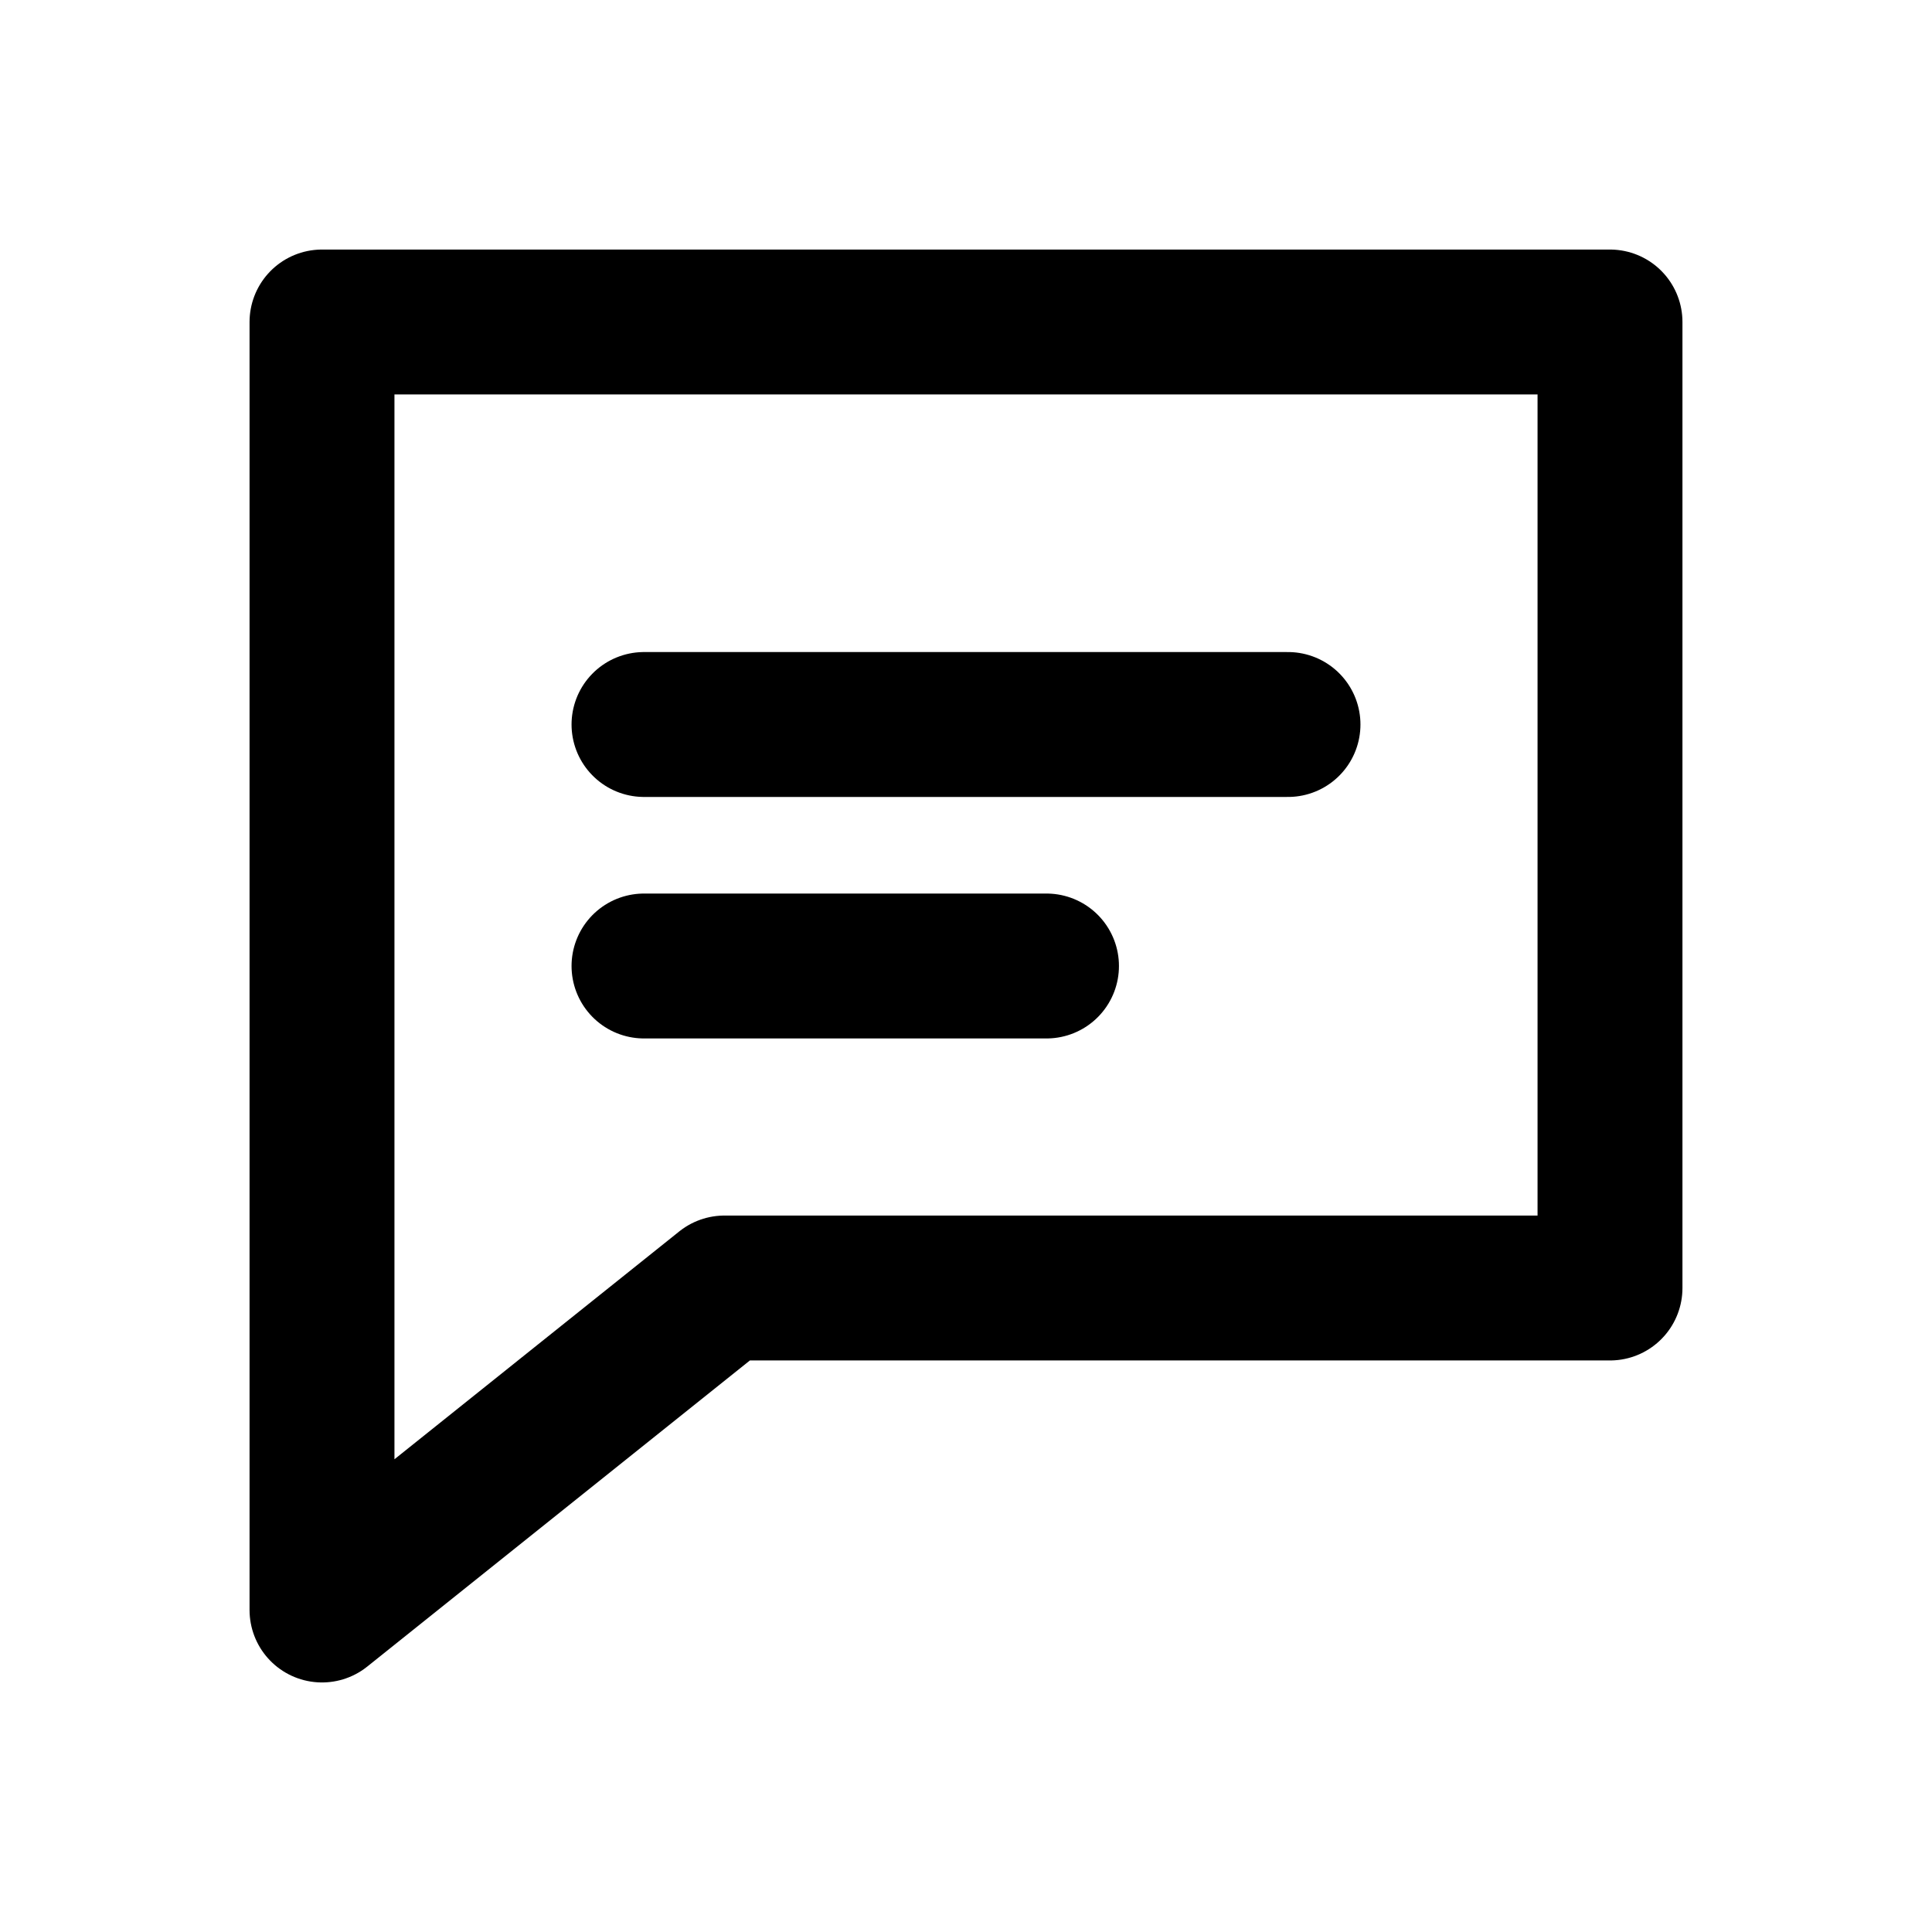
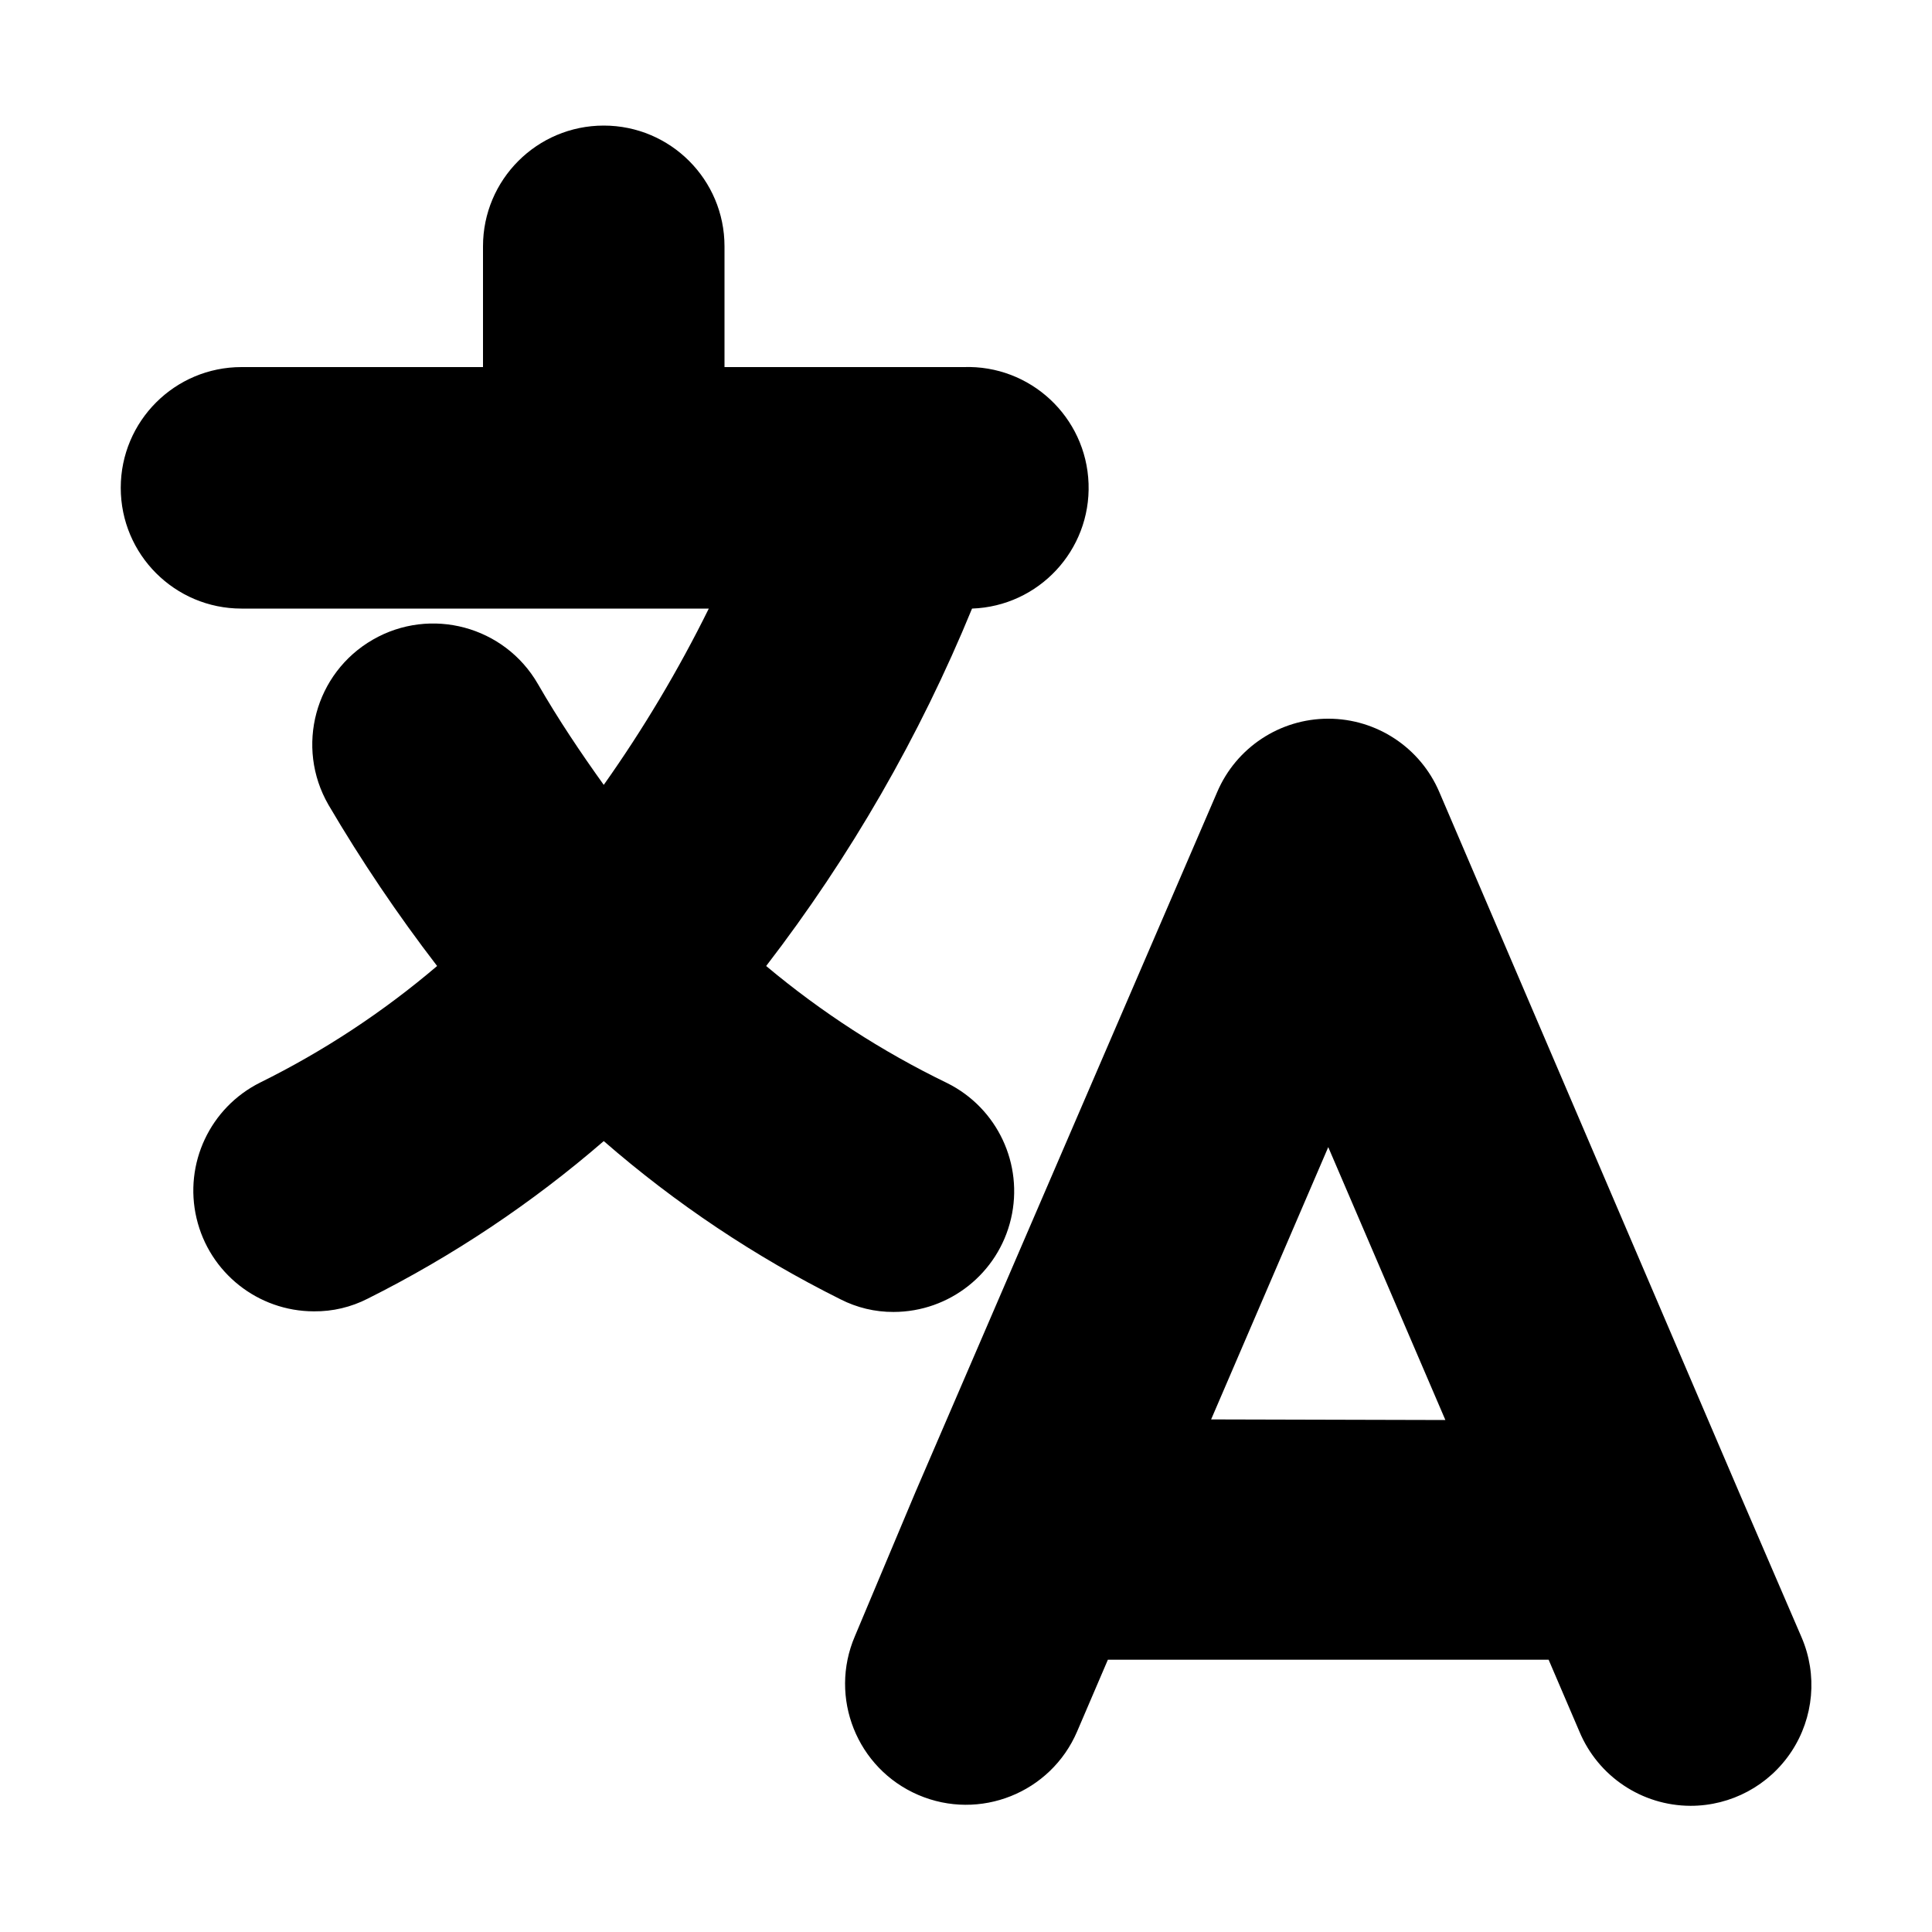
- <svg xmlns="http://www.w3.org/2000/svg" viewBox="0 0 24 24">
-   <path d="M4 4h16v12H9l-5 4V4Z" fill="none" stroke="currentColor" stroke-width="1.8" stroke-linejoin="round" />
-   <path d="M8 9h8M8 12h5" fill="none" stroke="currentColor" stroke-width="1.8" stroke-linecap="round" />
+ <svg xmlns="http://www.w3.org/2000/svg" viewBox="8 8 32 32">
+   <path d="M22.8,29.73a2,2,0,0,0,.89-3.79,14.53,14.53,0,0,1-3-1.94,25.7,25.7,0,0,0,3.41-5.92,2,2,0,0,0-.14-4H20v-2a2,2,0,0,0-4,0v2H12a2,2,0,0,0,0,4h7.74A21.65,21.65,0,0,1,18,21c-.38-.53-.75-1.08-1.09-1.67a2,2,0,0,0-3.47,2A25.93,25.93,0,0,0,15.24,24a14.28,14.28,0,0,1-2.93,1.93,2,2,0,0,0,.89,3.79,1.91,1.91,0,0,0,.89-.21A18.89,18.89,0,0,0,18,26.9a18.63,18.63,0,0,0,3.92,2.62A1.91,1.91,0,0,0,22.8,29.73Z" fill="currentColor" />
+   <path d="M37.84,35.12l-1-2.32-.06-.14L31.84,21.12a2,2,0,0,0-3.68,0l-5,11.6v0l-1,2.38a2,2,0,0,0,3.68,1.58l.51-1.19h7.3l.51,1.19A2,2,0,0,0,36,37.91a2,2,0,0,0,1.84-2.79Zm-9.78-3.61L30,27l1.94,4.52Z" fill="currentColor" />
</svg>
